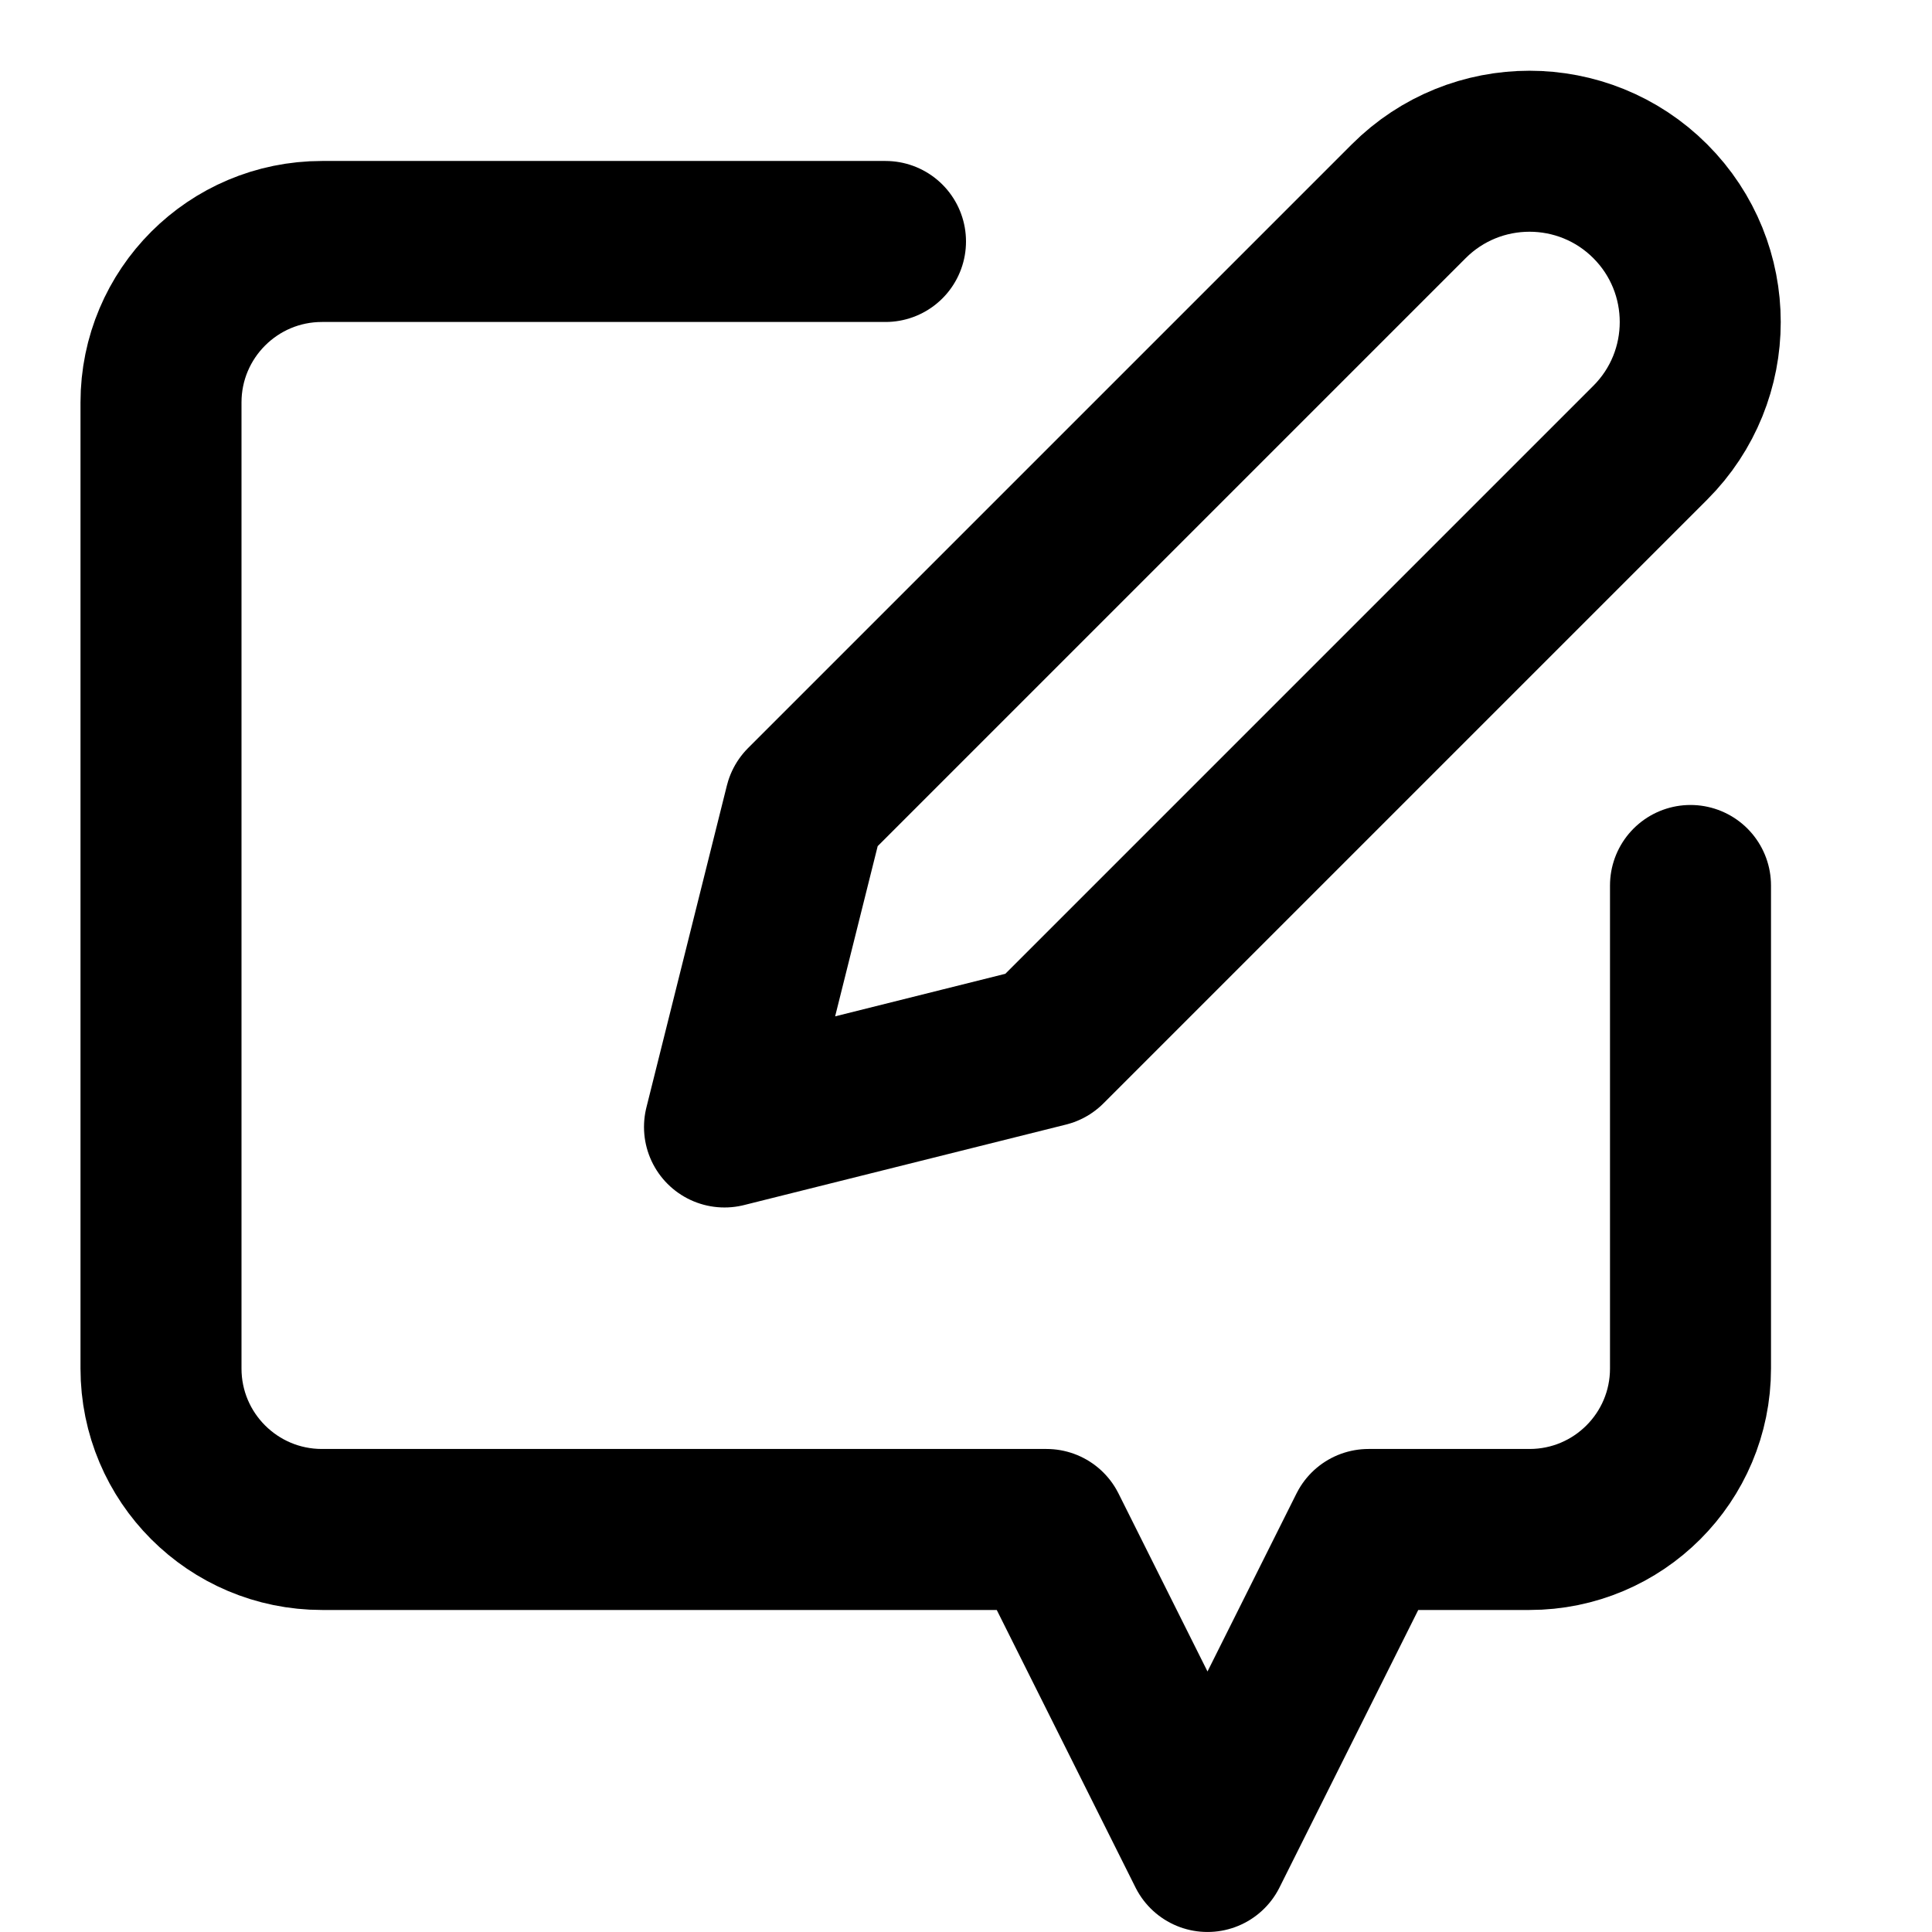
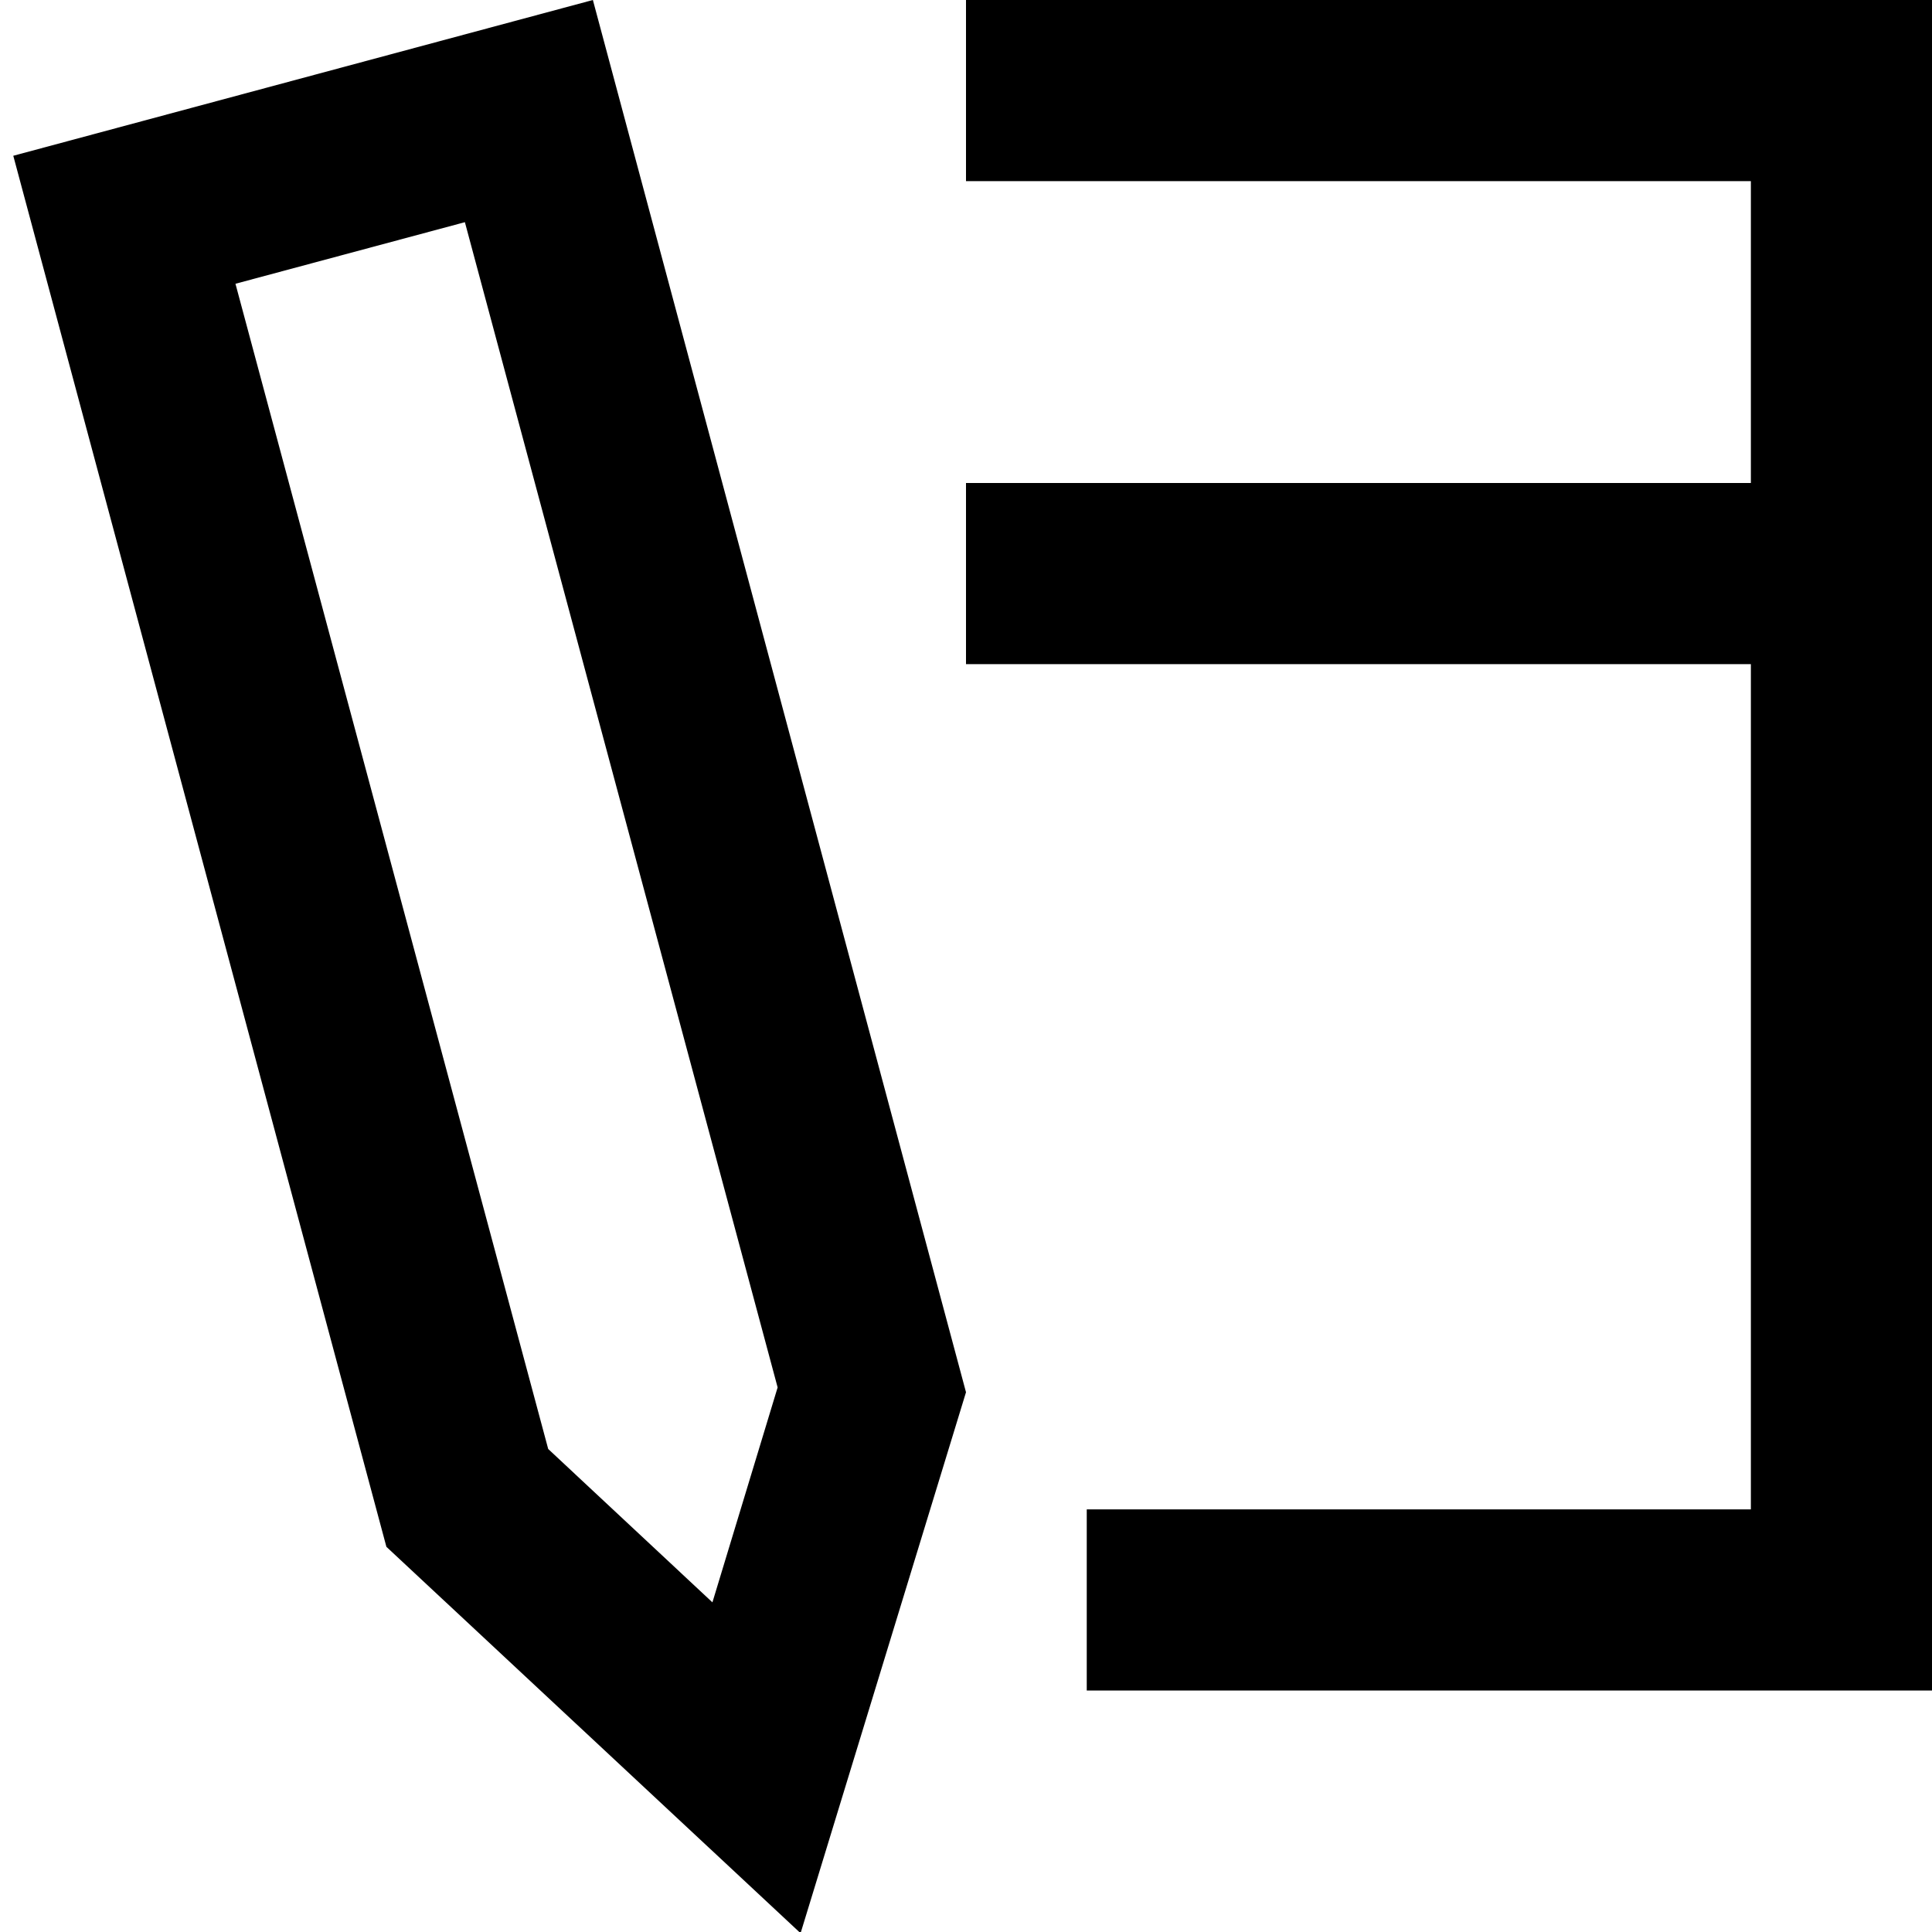
- <svg xmlns="http://www.w3.org/2000/svg" width="24px" height="24px" viewBox="0 0 24 24">
-   <g stroke="none" stroke-width="1" fill="none" fill-rule="evenodd" stroke-linecap="round" stroke-linejoin="round">
-     <g transform="translate(2, 1.87868)" stroke="#000000" stroke-width="2">
-       <path d="M9,1.121 L2,1.121 C0.895,1.121 5.32907052e-15,2.017 5.32907052e-15,3.121 L5.32907052e-15,15.121 C5.32907052e-15,16.226 0.895,17.121 2,17.121 L11,17.121 L13,21.121 L15,17.121 L17,17.121 C18.105,17.121 19,16.226 19,15.121 L19,9.121" />
-       <path d="M15.5,0.621 C16.328,-0.207 17.672,-0.207 18.5,0.621 C19.328,1.45 19.328,2.793 18.5,3.621 L11,11.121 L7,12.121 L8,8.121 L15.5,0.621 Z" />
-     </g>
+ <svg xmlns="http://www.w3.org/2000/svg" width="16" height="16" fill="none">
+   <g clip-path="url(#a)" fill="currentColor">
+     <path d="M.11 1.29 3.2 12.81l3.43 3.2L8 11.53 4.91 0 .11 1.29ZM5.9 13.27 4.54 12 1.95 2.35l1.9-.51 2.59 9.65-.54 1.78ZM8 1.5h6.5V4H8v1.5h6.5v7H9V14h7V0H8v1.5Z" />
  </g>
+   <defs>
+     <clipPath id="a">
+       <path d="M0 0h16v16H0z" />
+     </clipPath>
+   </defs>
</svg>
